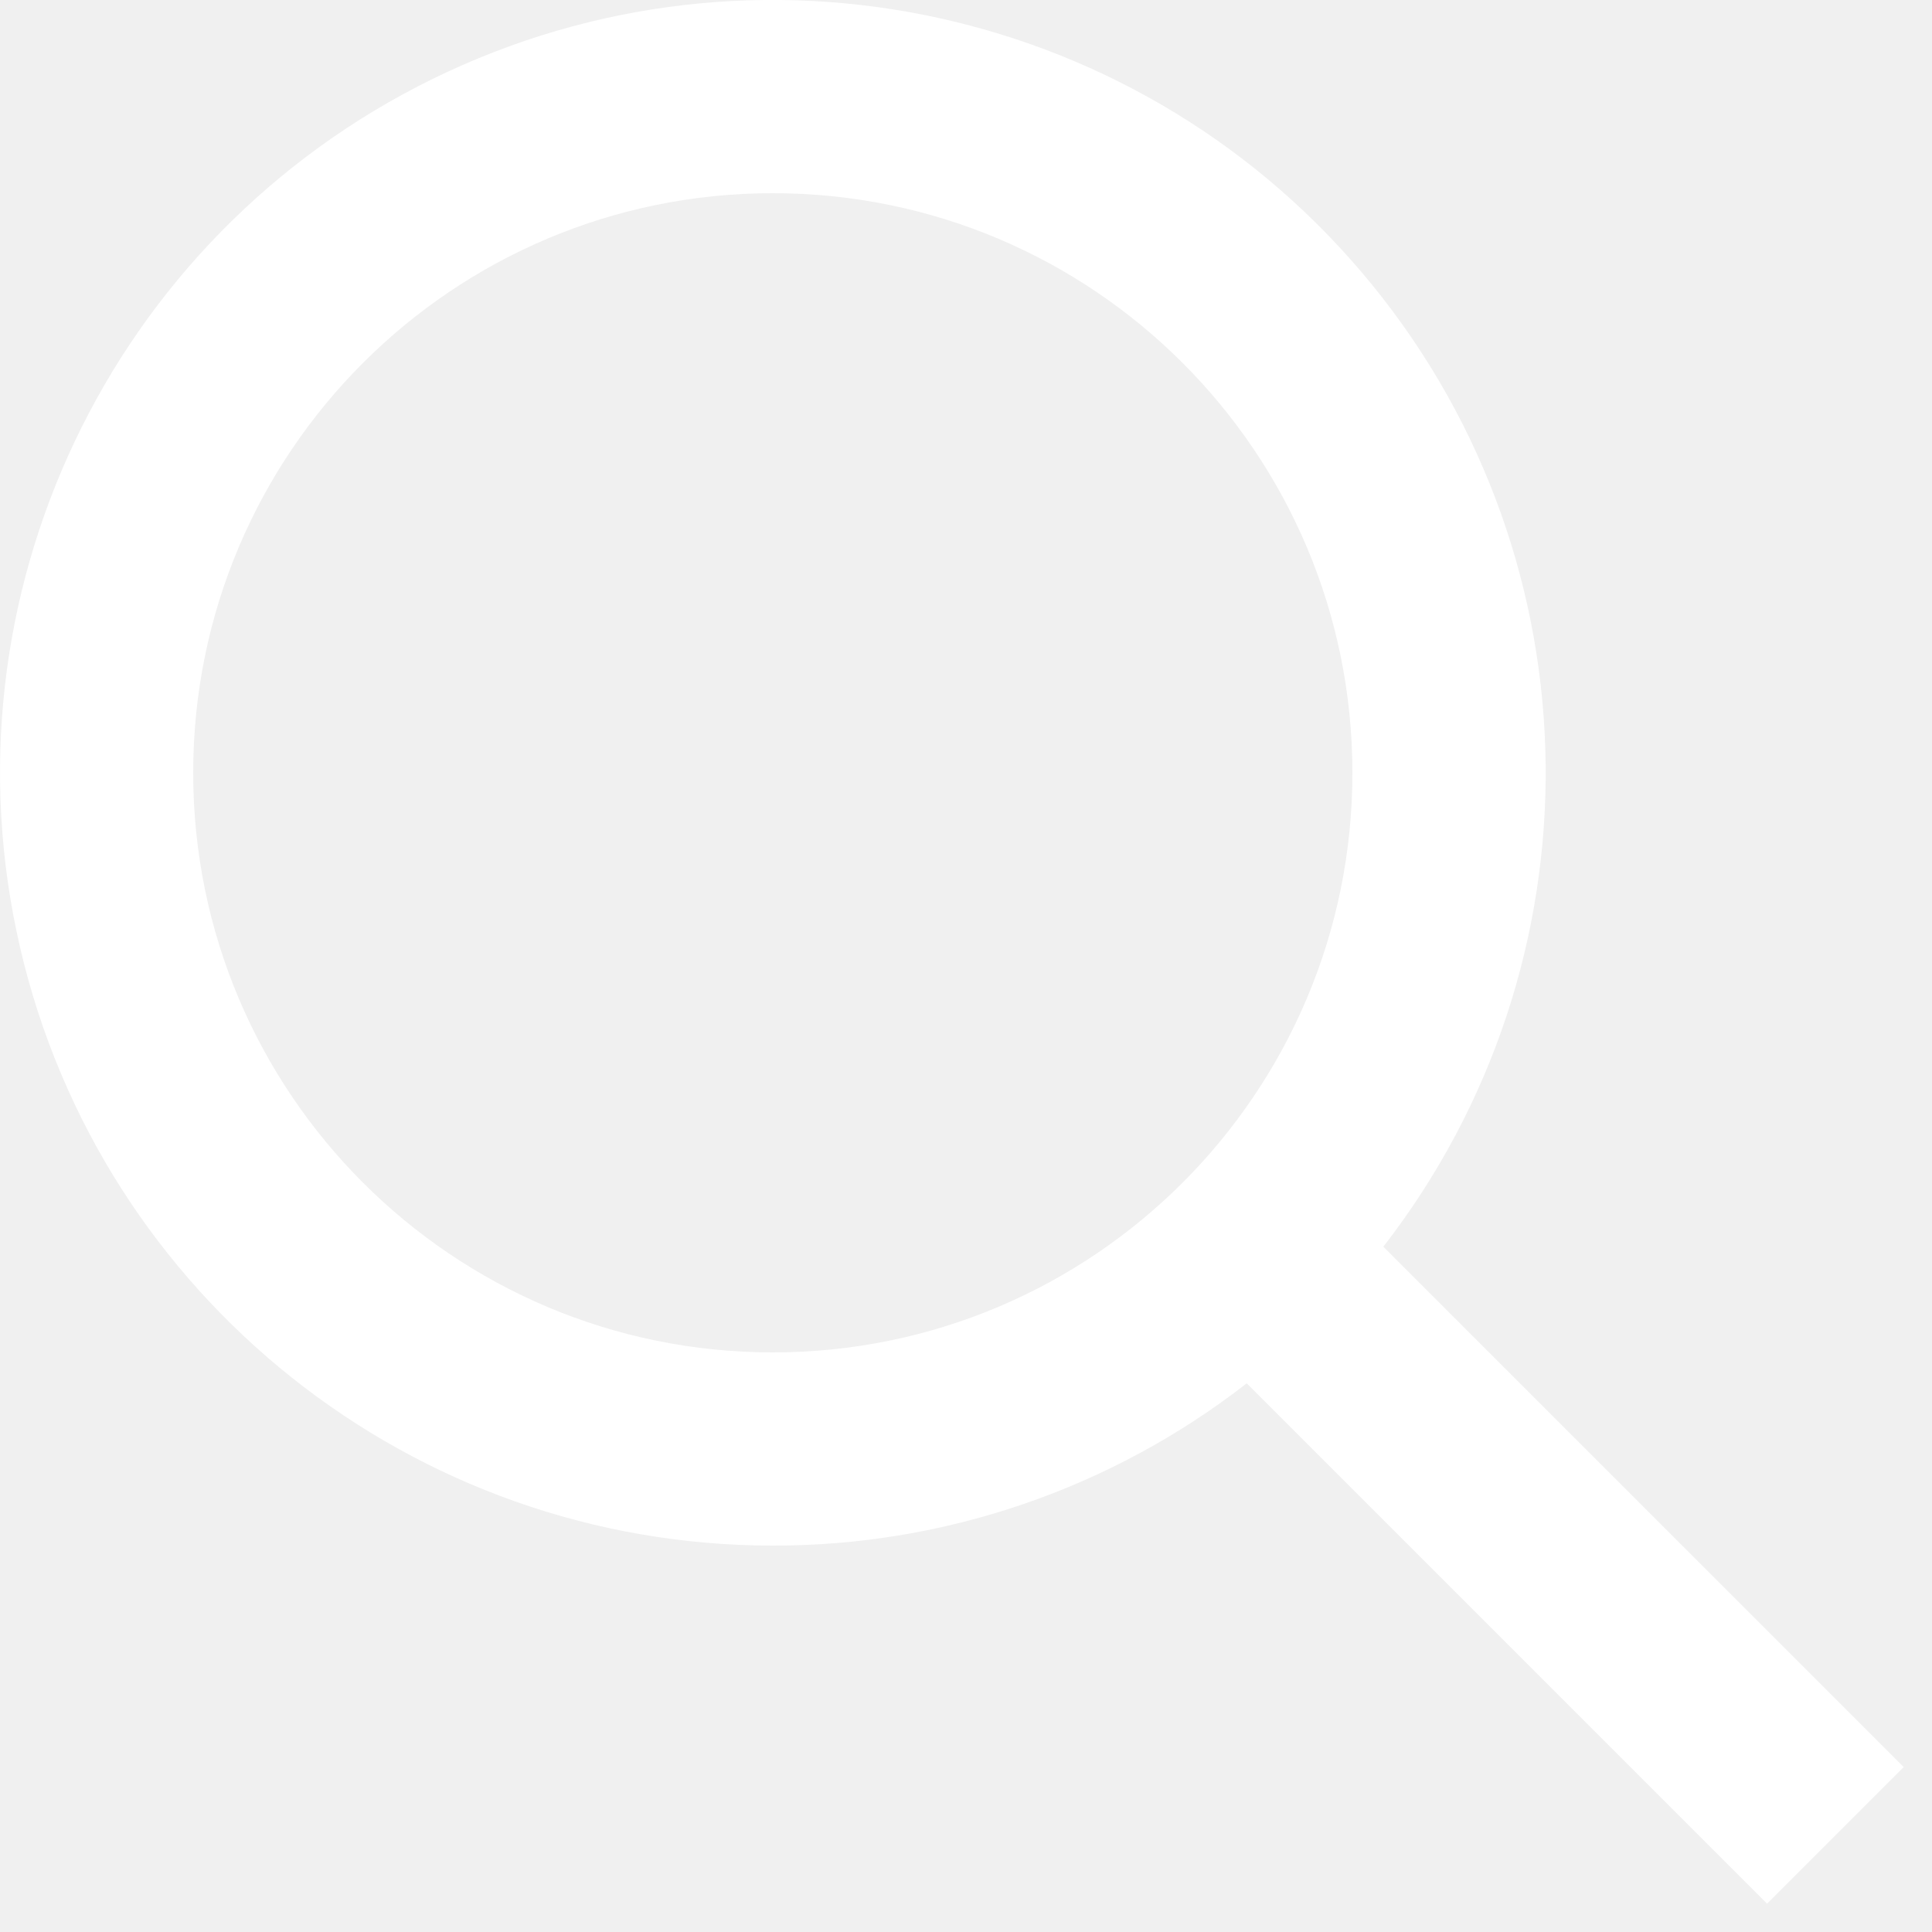
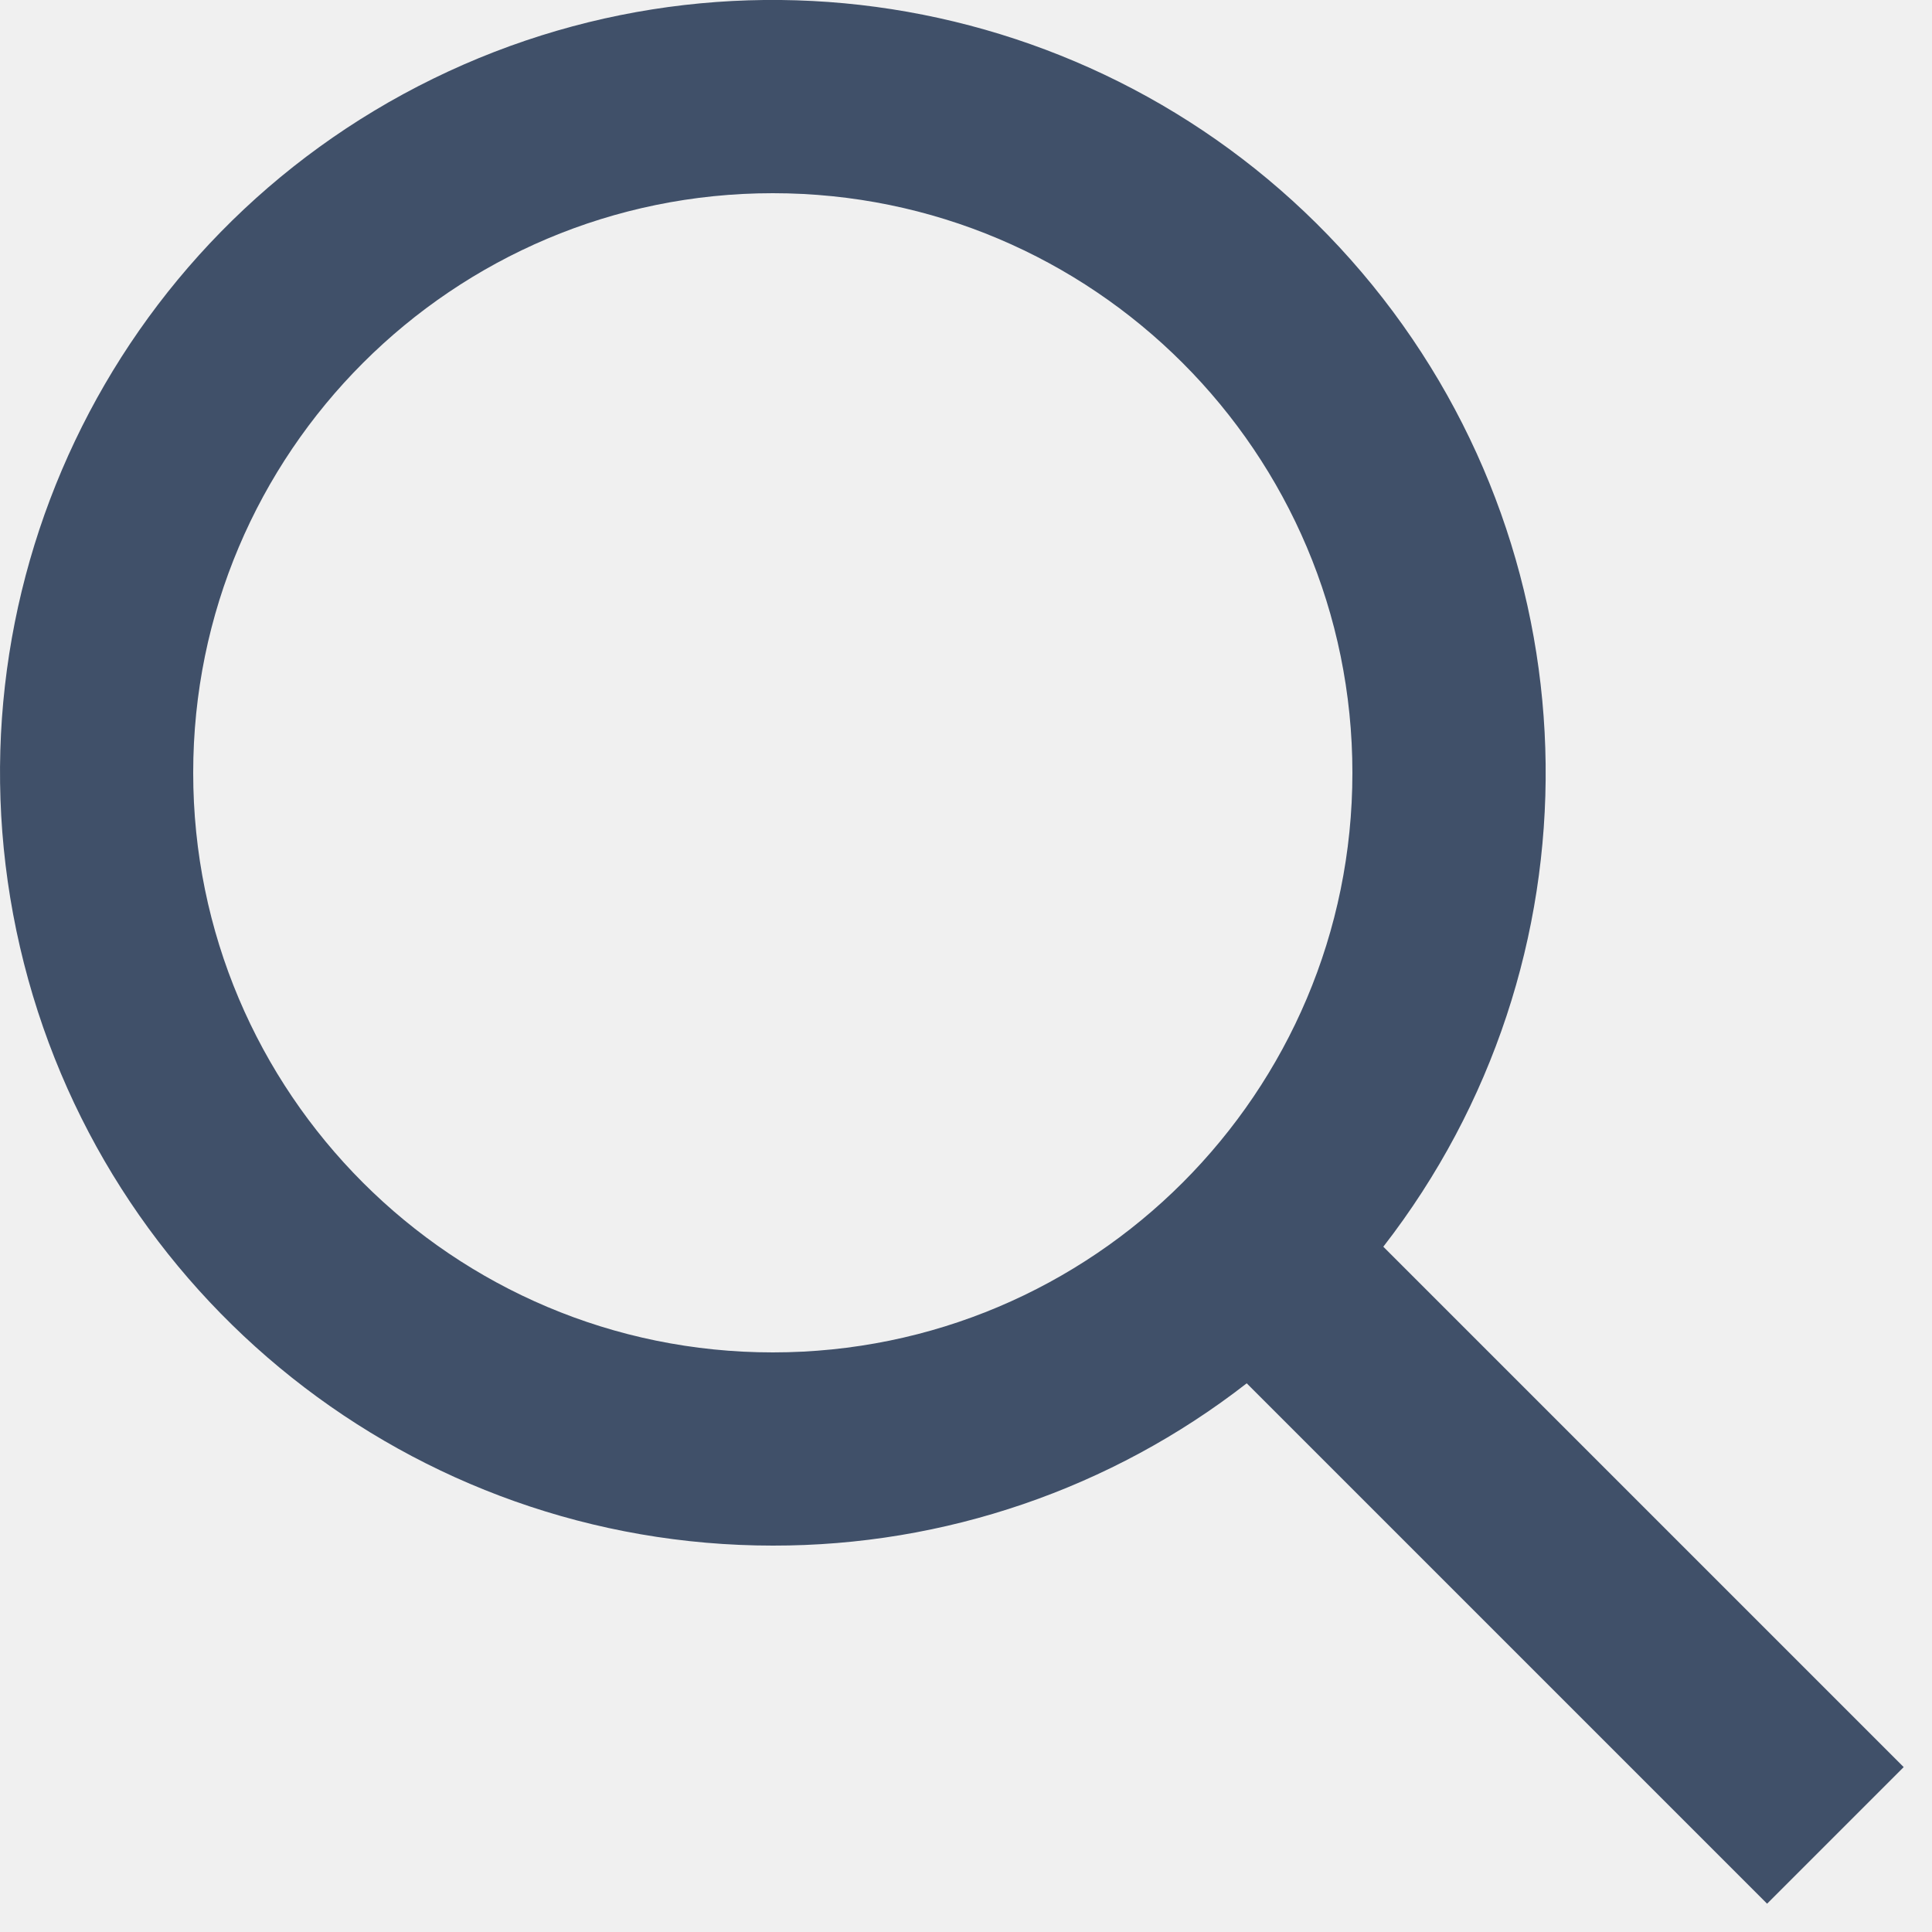
<svg xmlns="http://www.w3.org/2000/svg" fill="none" viewBox="0 0 20 20">
-   <path fill="#fff" fill-rule="evenodd" d="M8 16a8 8 0 1 1 6.32-3.094l5.387 5.387-1.414 1.414-5.387-5.387A7.965 7.965 0 0 1 8 16Zm6-8A6 6 0 1 1 2 8a6 6 0 0 1 12 0Z" clip-rule="evenodd" />
+   <path fill="#405069" fill-rule="evenodd" d="M8 16a8 8 0 1 1 6.32-3.094l5.387 5.387-1.414 1.414-5.387-5.387A7.965 7.965 0 0 1 8 16Zm6-8A6 6 0 1 1 2 8a6 6 0 0 1 12 0Z" clip-rule="evenodd" />
</svg>
